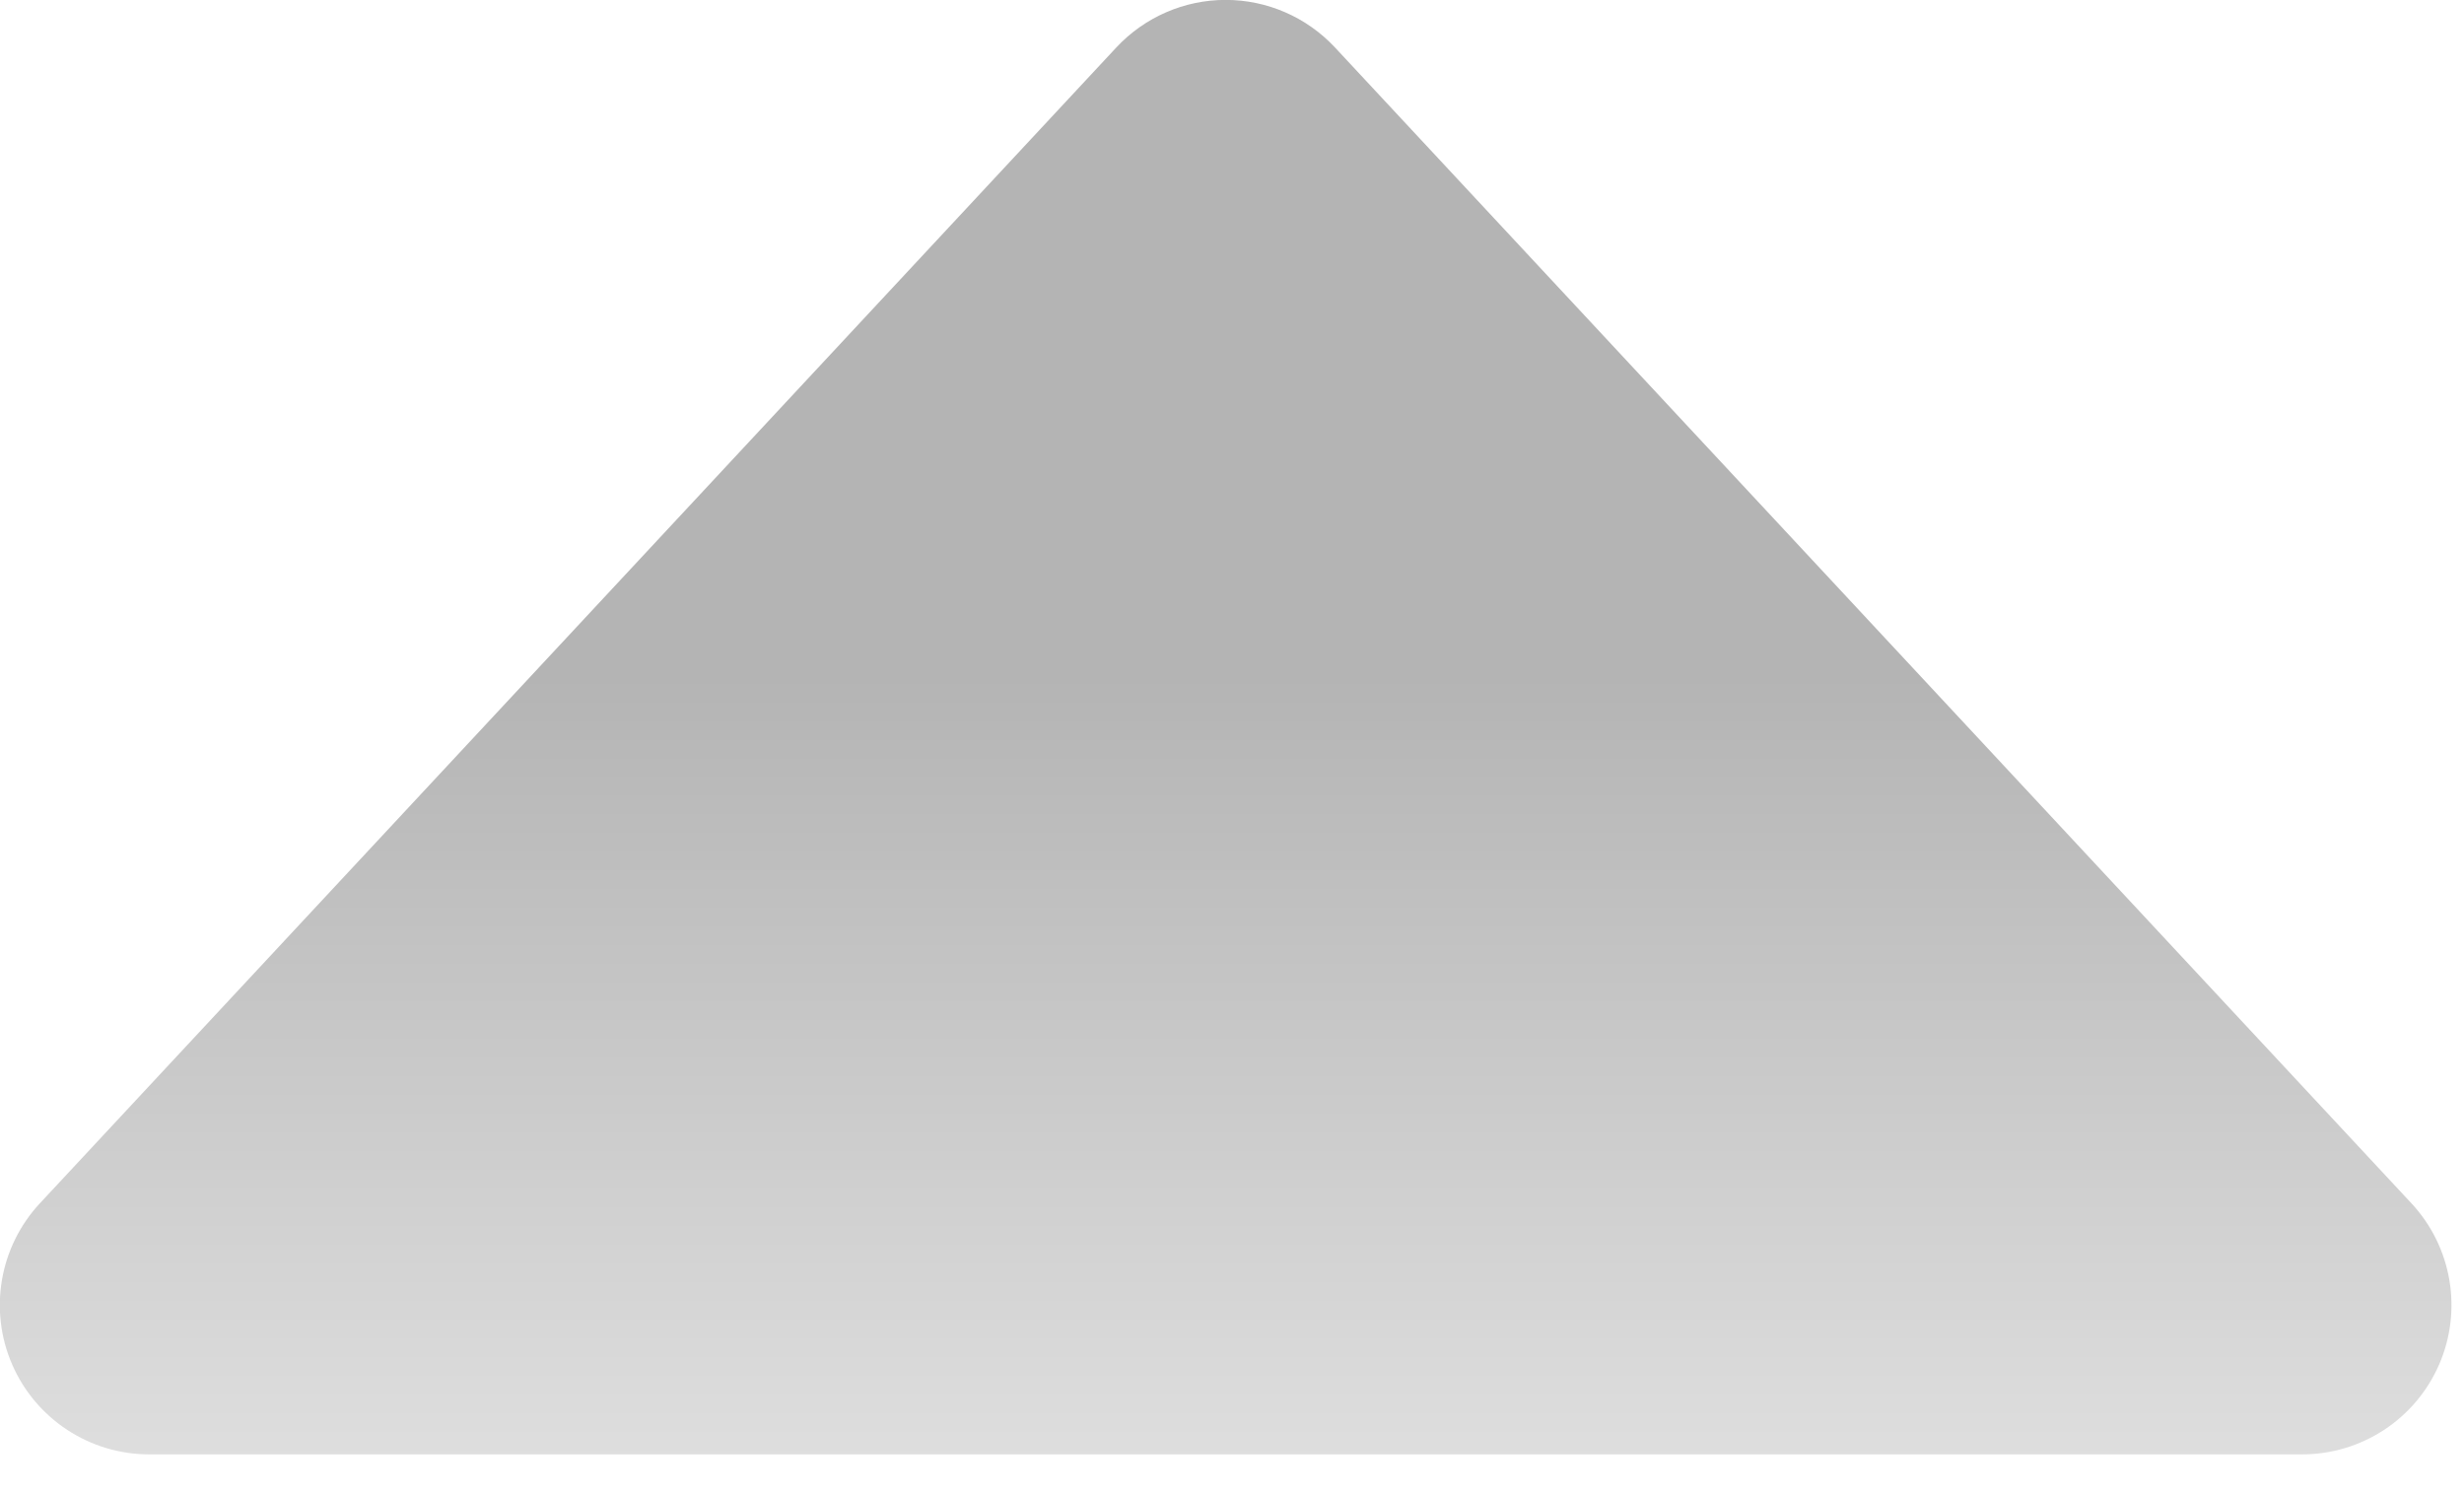
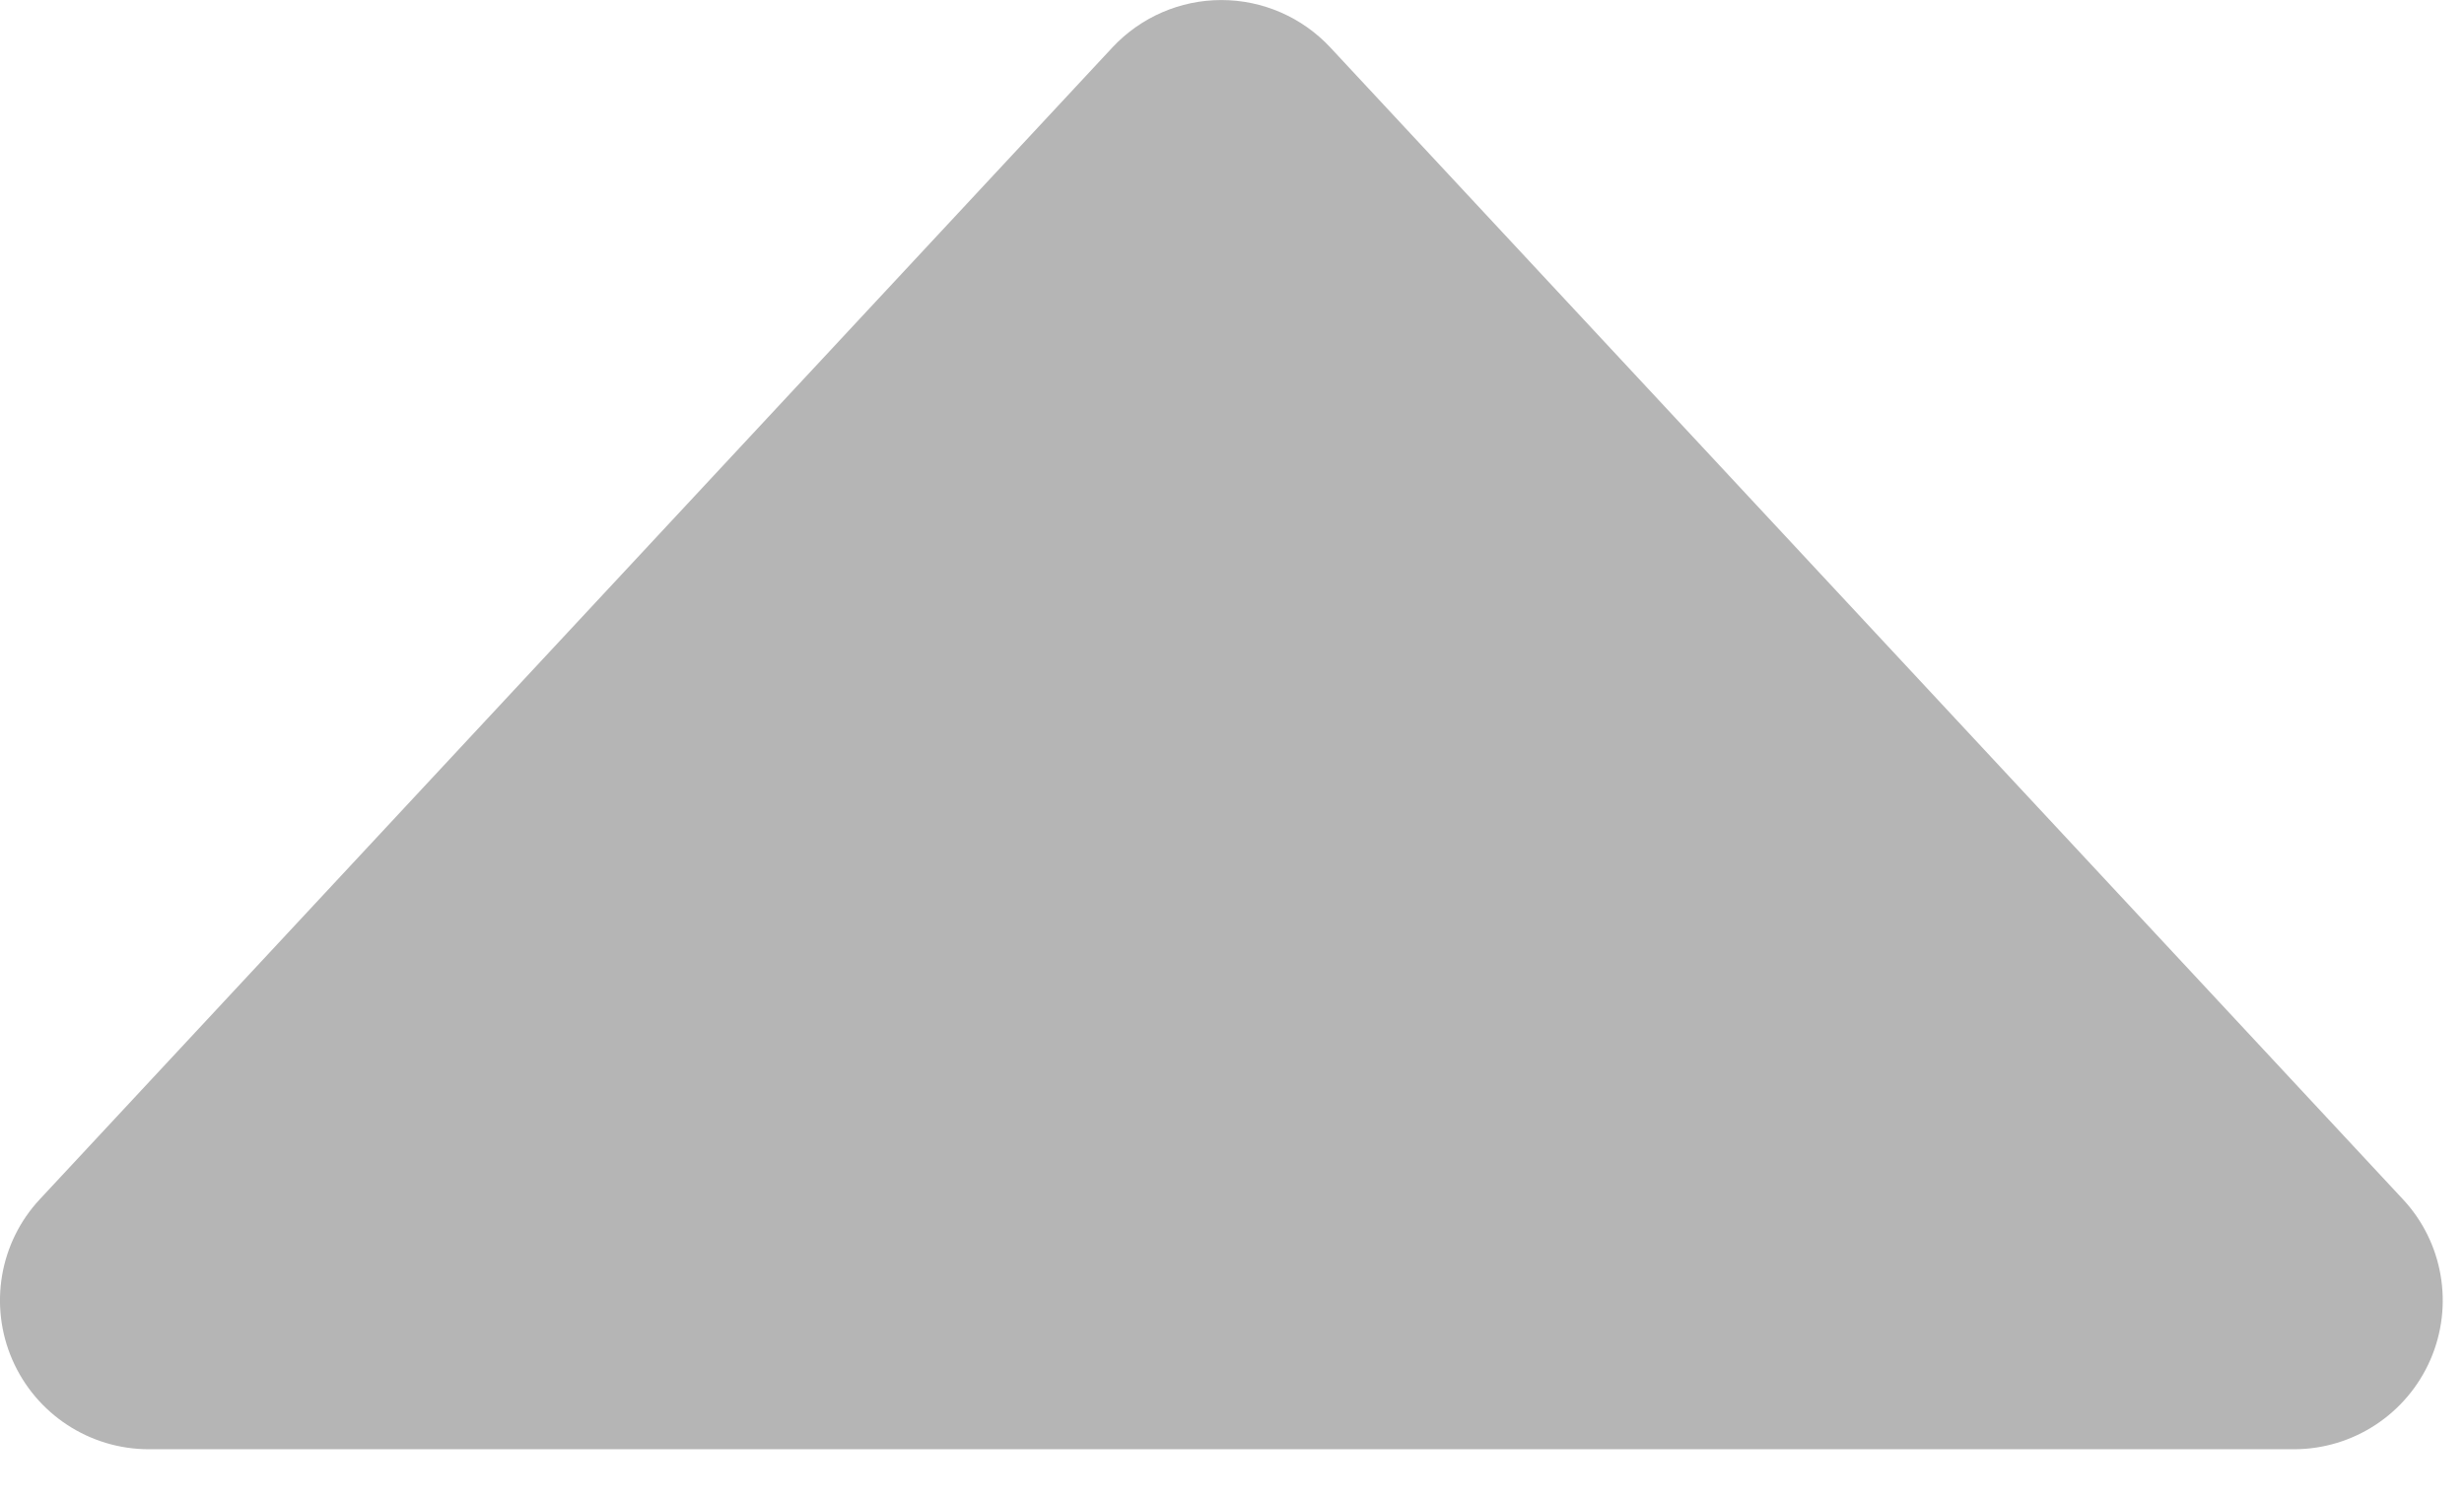
- <svg xmlns="http://www.w3.org/2000/svg" width="100%" height="100%" viewBox="0 0 33 20" version="1.1" xml:space="preserve" style="fill-rule:evenodd;clip-rule:evenodd;stroke-linejoin:round;stroke-miterlimit:2;">
-   <g transform="matrix(1,0,0,1,-1730.66,-1000.98)">
-     <g transform="matrix(1,0,0,1,787.075,0)">
-       <g transform="matrix(1,0,0,0.536923,0,468.771)">
-         <path d="M958.536,992.404c0.379,-0.756 0.909,-1.186 1.464,-1.186c0.555,-0 1.085,0.43 1.464,1.186l14.417,28.835c0.542,1.085 0.688,2.666 0.37,4.025c-0.318,1.359 -1.038,2.238 -1.834,2.238l-28.834,0c-0.796,0 -1.516,-0.879 -1.834,-2.238c-0.318,-1.359 -0.172,-2.94 0.37,-4.025l14.417,-28.835Z" style="fill:url(#_Linear1);" />
+ <svg xmlns="http://www.w3.org/2000/svg" width="100%" height="100%" viewBox="0 0 138 84" version="1.1" xml:space="preserve" style="fill-rule:evenodd;clip-rule:evenodd;stroke-linejoin:round;stroke-miterlimit:2;">
+   <g transform="matrix(1,0,0,1,-758.242,-2137.25)">
+     <g id="arrow.svg" transform="matrix(4.16667,0,0,4.16667,826.992,2178.92)">
+       <g transform="matrix(1,0,0,1,-16.5,-10)">
+         <clipPath id="_clip1">
+           <rect x="0" y="0" width="33" height="20" />
+         </clipPath>
+         <g clip-path="url(#_clip1)">
+           <g transform="matrix(1,0,0,0.536923,-943.583,-532.208)">
+             <path d="M958.536,992.404C958.915,991.648 959.445,991.218 960,991.218C960.555,991.218 961.085,991.648 961.464,992.404L975.881,1021.24C976.423,1022.32 976.569,1023.9 976.251,1025.26C975.933,1026.62 975.213,1027.5 974.417,1027.5L945.583,1027.5C944.787,1027.5 944.067,1026.62 943.749,1025.26C943.431,1023.9 943.577,1022.32 944.119,1021.24L958.536,992.404Z" style="fill:rgb(181,181,181);" />
+           </g>
+         </g>
      </g>
    </g>
  </g>
-   <defs>
-     <linearGradient id="_Linear1" x1="0" y1="0" x2="1" y2="0" gradientUnits="userSpaceOnUse" gradientTransform="matrix(1.16341e-15,-35.3868,19,2.16682e-15,960,1043.41)">
-       <stop offset="0" style="stop-color:white;stop-opacity:1" />
-       <stop offset="1" style="stop-color:rgb(180,180,180);stop-opacity:1" />
-     </linearGradient>
-   </defs>
</svg>
